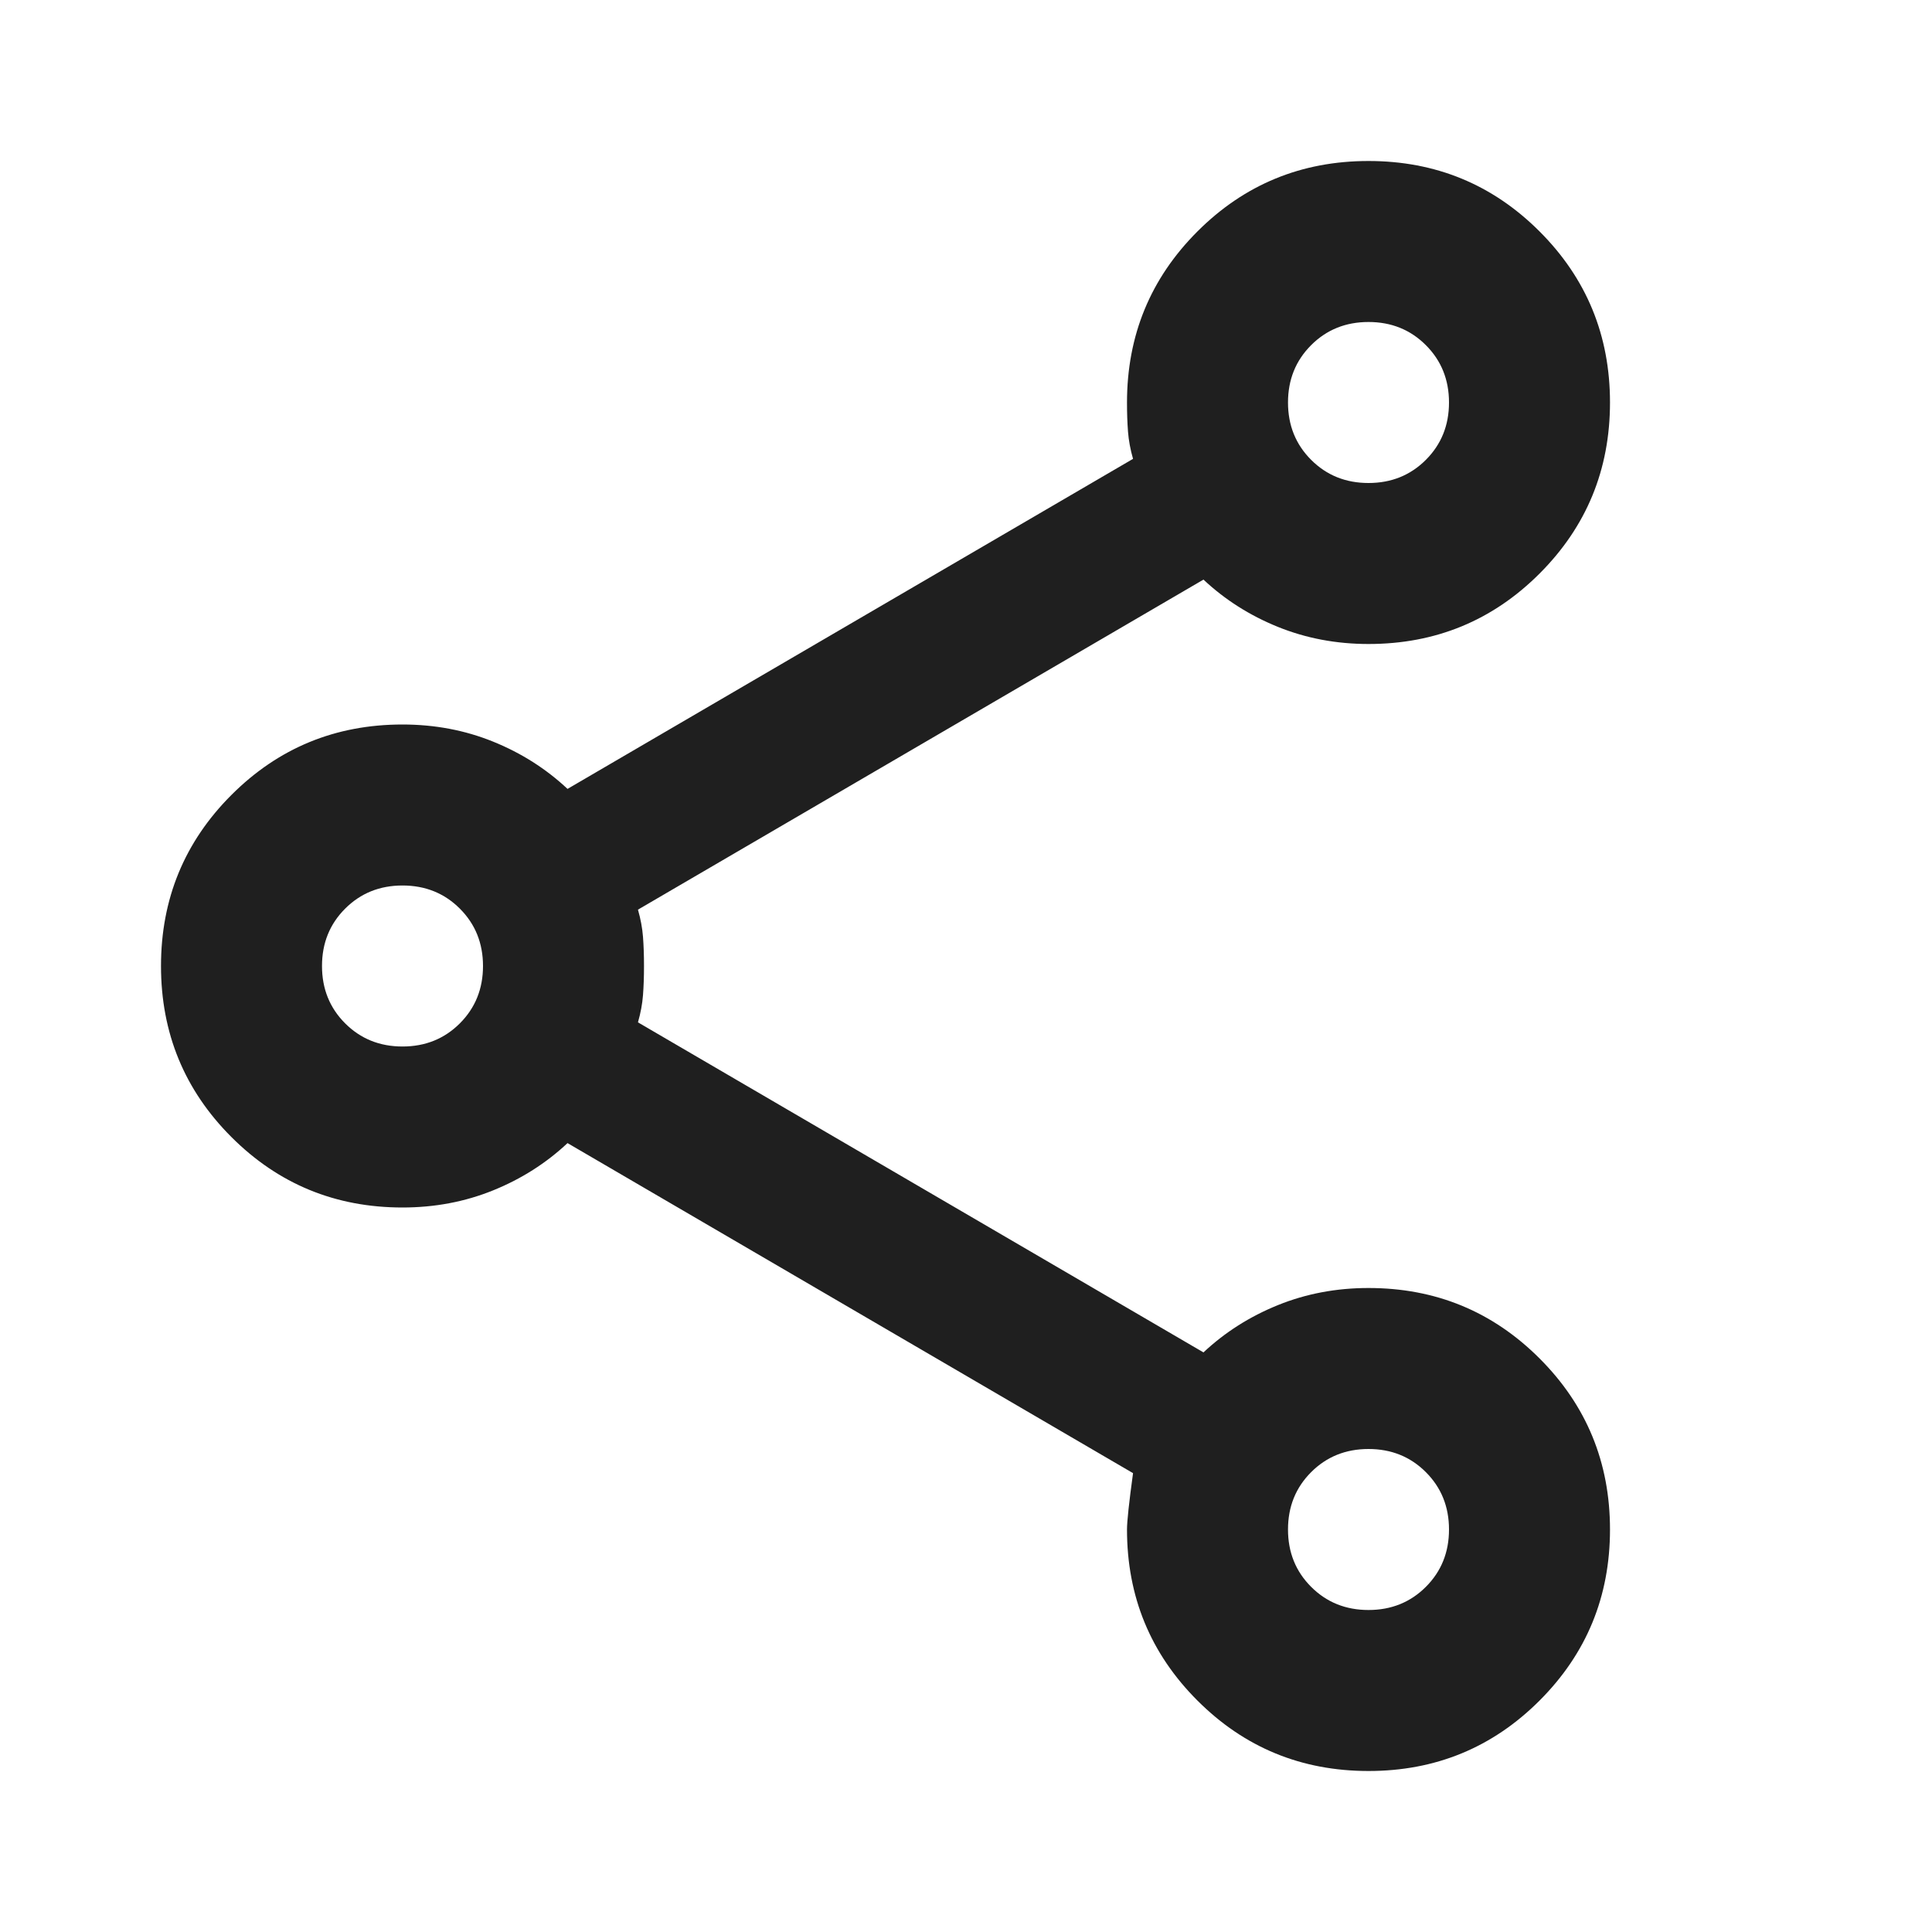
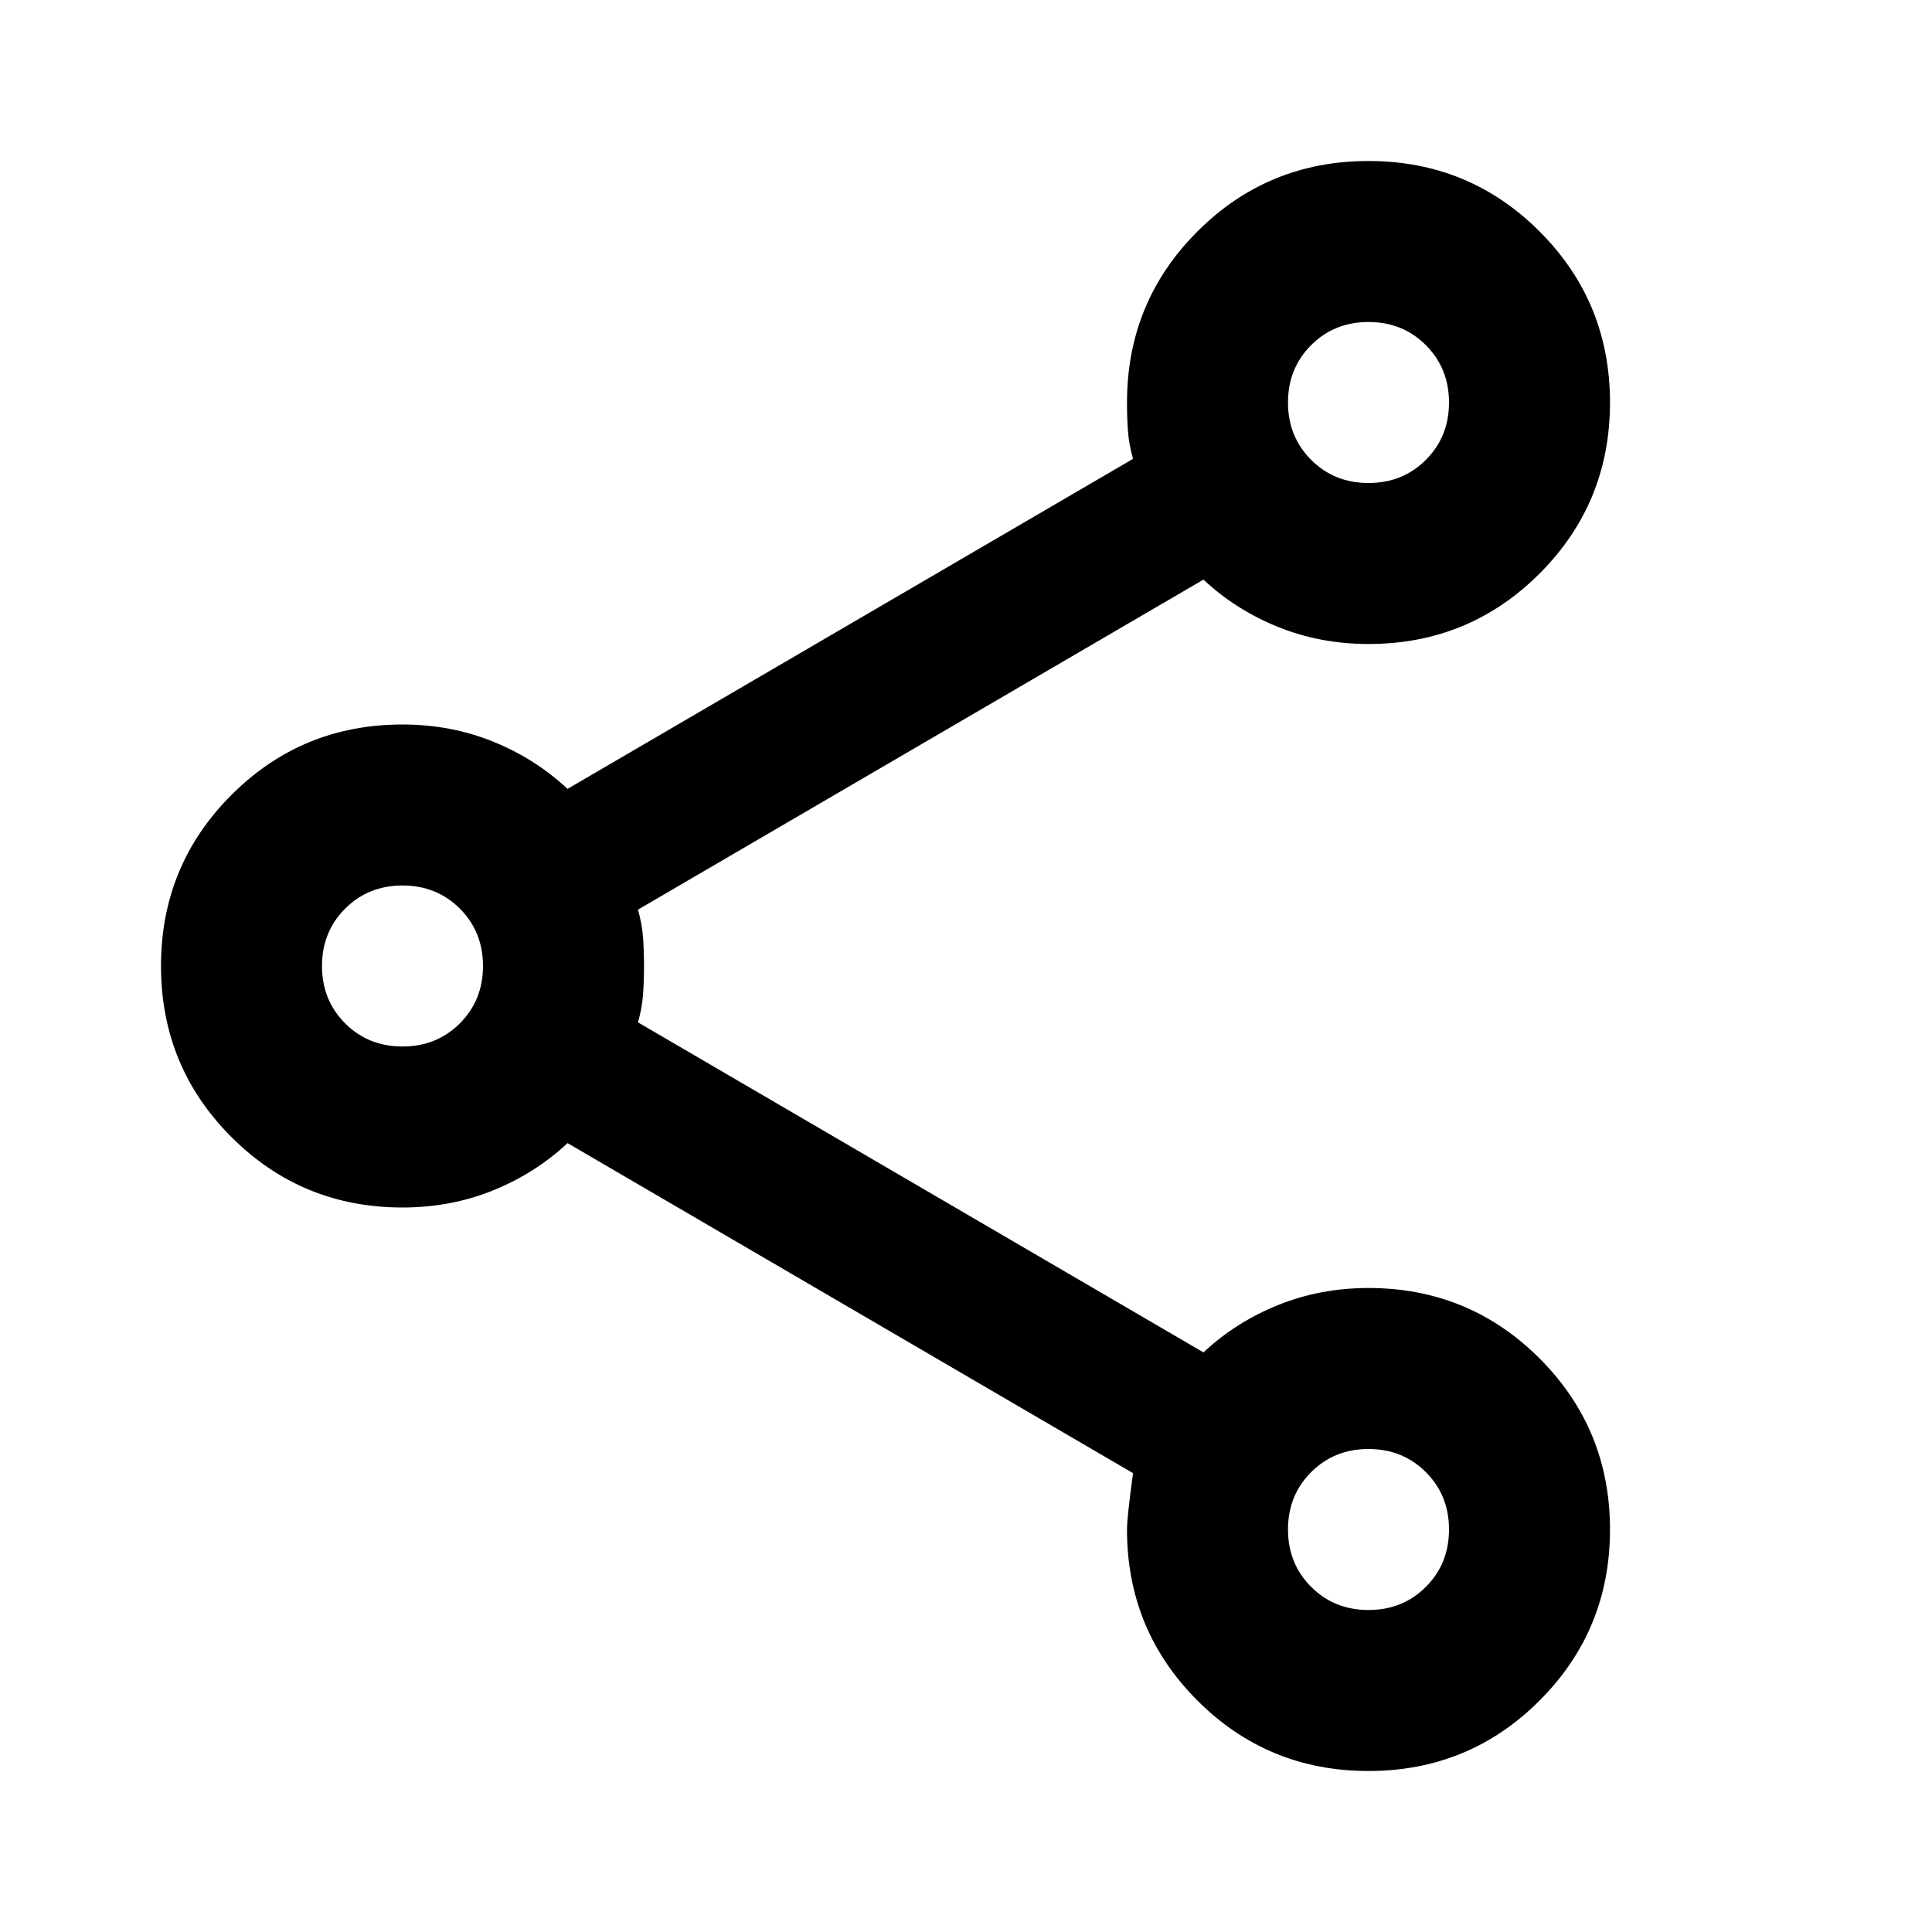
- <svg xmlns="http://www.w3.org/2000/svg" width="24" height="24" fill="#1f1f1f" viewBox="0 -960 960 960">
+ <svg xmlns="http://www.w3.org/2000/svg" viewBox="0 -960 960 960">
  <path d="M680-80q-50 0-85-35t-35-85q0-6 3-28L282-392q-16 15-37 23.5t-45 8.5q-50 0-85-35t-35-85 35-85 85-35q24 0 45 8.5t37 23.5l281-164q-2-7-2.5-13.5T560-760q0-50 35-85t85-35 85 35 35 85-35 85-85 35q-24 0-45-8.5T598-672L317-508q2 7 2.5 13.5t.5 14.5-.5 14.5T317-452l281 164q16-15 37-23.5t45-8.5q50 0 85 35t35 85-35 85-85 35m0-80q17 0 28.5-11.5T720-200t-11.5-28.5T680-240t-28.5 11.5T640-200t11.5 28.5T680-160M200-440q17 0 28.5-11.5T240-480t-11.5-28.5T200-520t-28.5 11.5T160-480t11.5 28.5T200-440m480-280q17 0 28.5-11.5T720-760t-11.5-28.5T680-800t-28.5 11.5T640-760t11.5 28.5T680-720m0-40" />
</svg>
